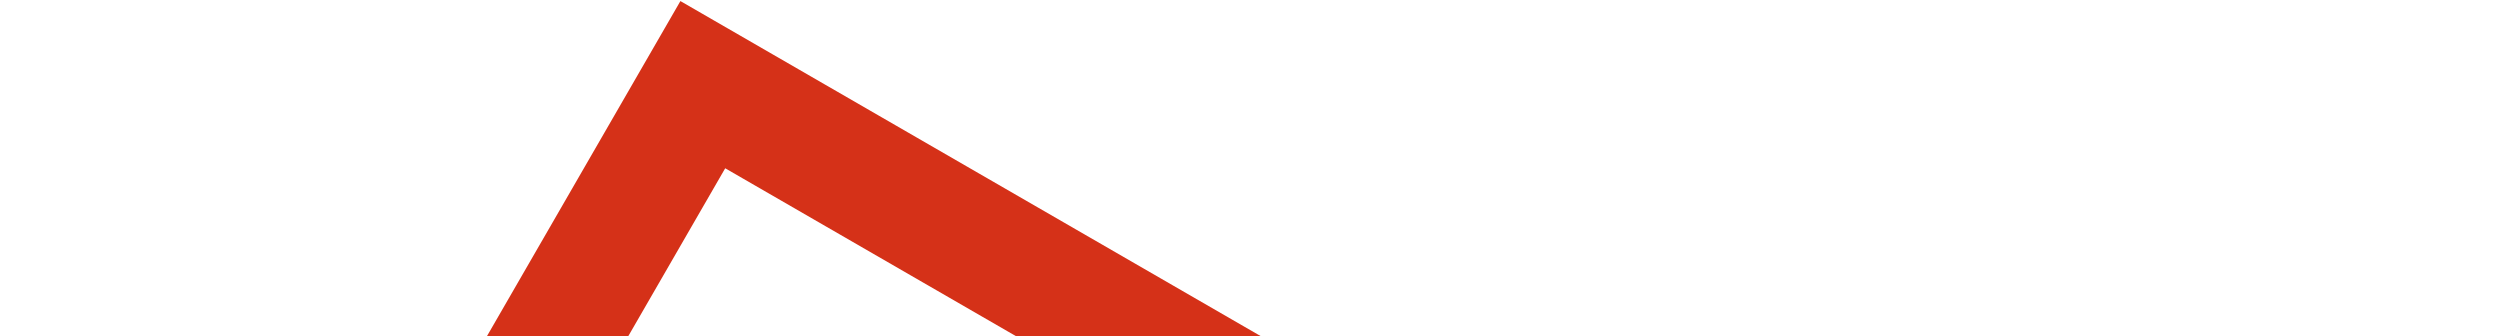
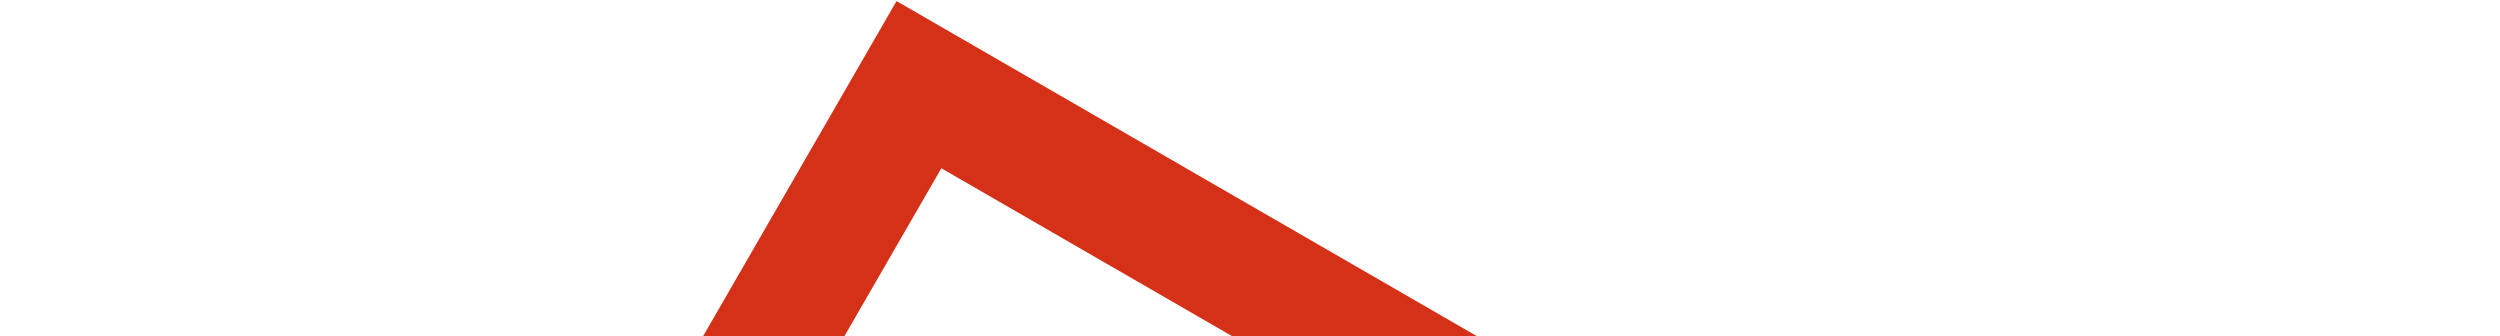
<svg xmlns="http://www.w3.org/2000/svg" width="1920" height="258" viewBox="0 0 1920 258" fill="none">
-   <rect x="-64.203" y="17.203" width="1590.4" height="1574.32" transform="matrix(-0.866025 -0.5 -0.5 0.866025 1870.08 813.232)" stroke="#D53118" stroke-width="94" />
+   <rect x="-64.203" y="17.203" width="1590.4" height="1574.32" transform="matrix(-0.866025 -0.5 -0.5 0.866025 2036.08 813.232)" stroke="#D53118" stroke-width="94" />
</svg>
